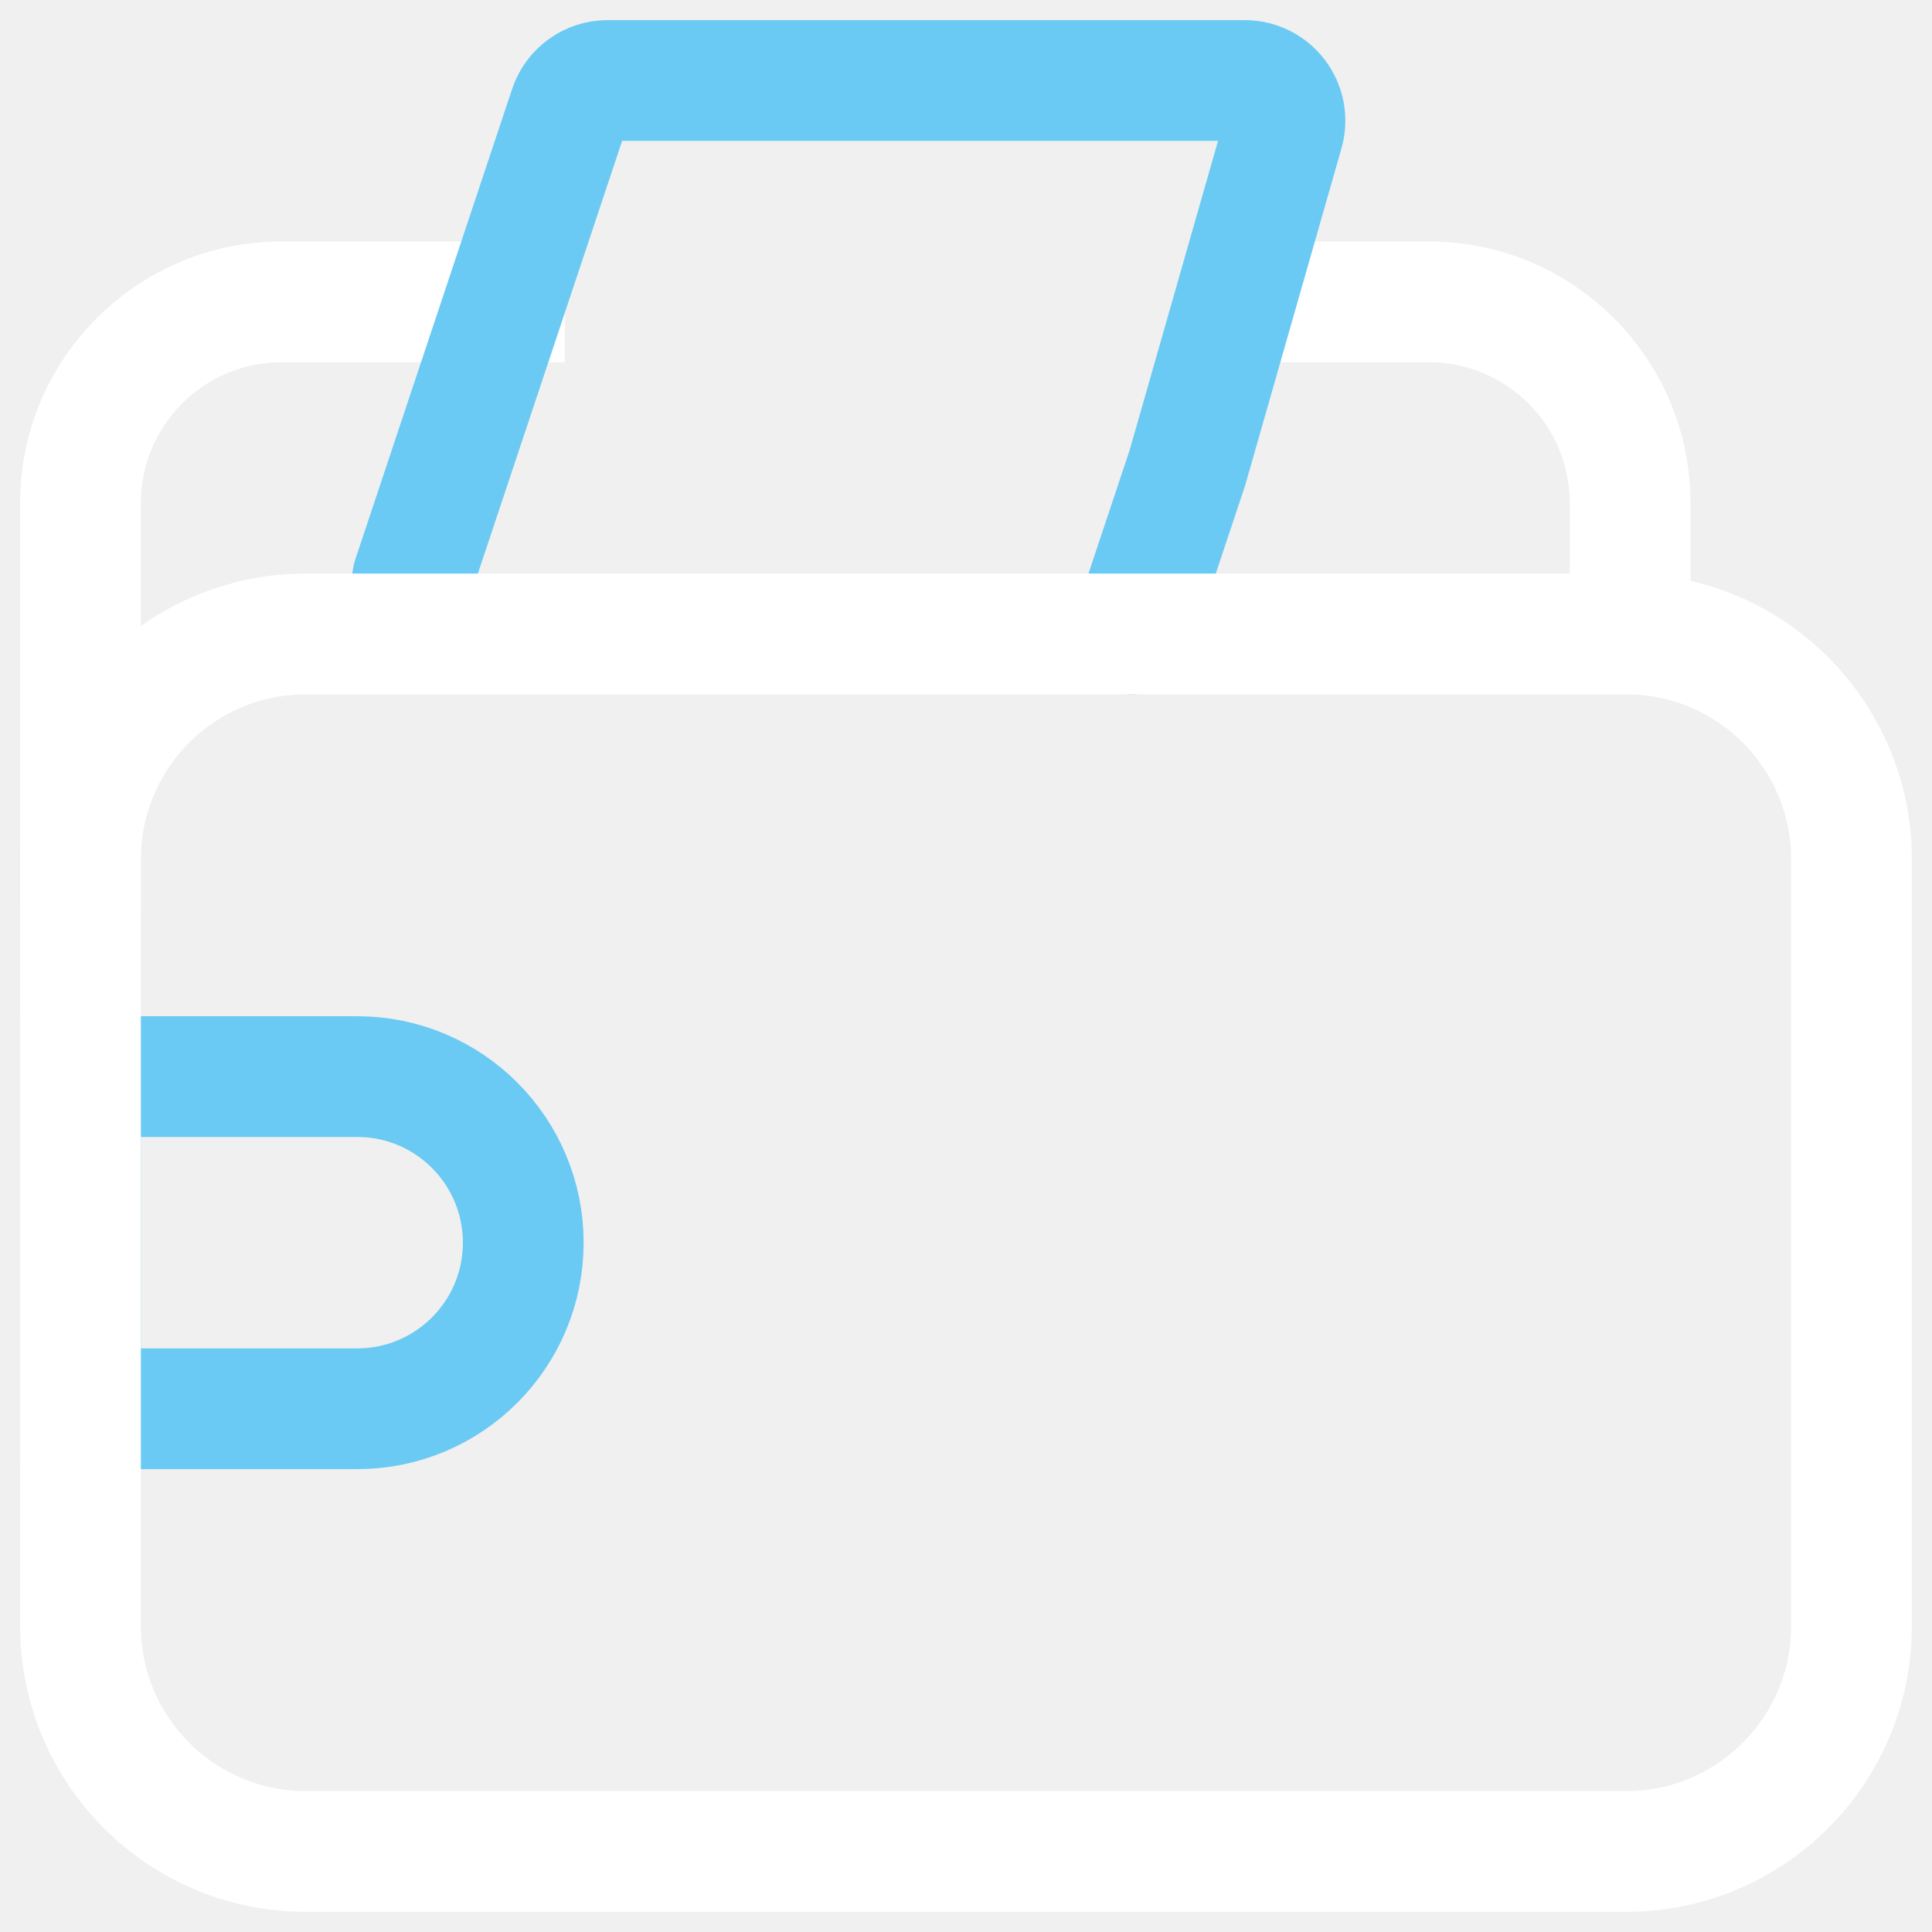
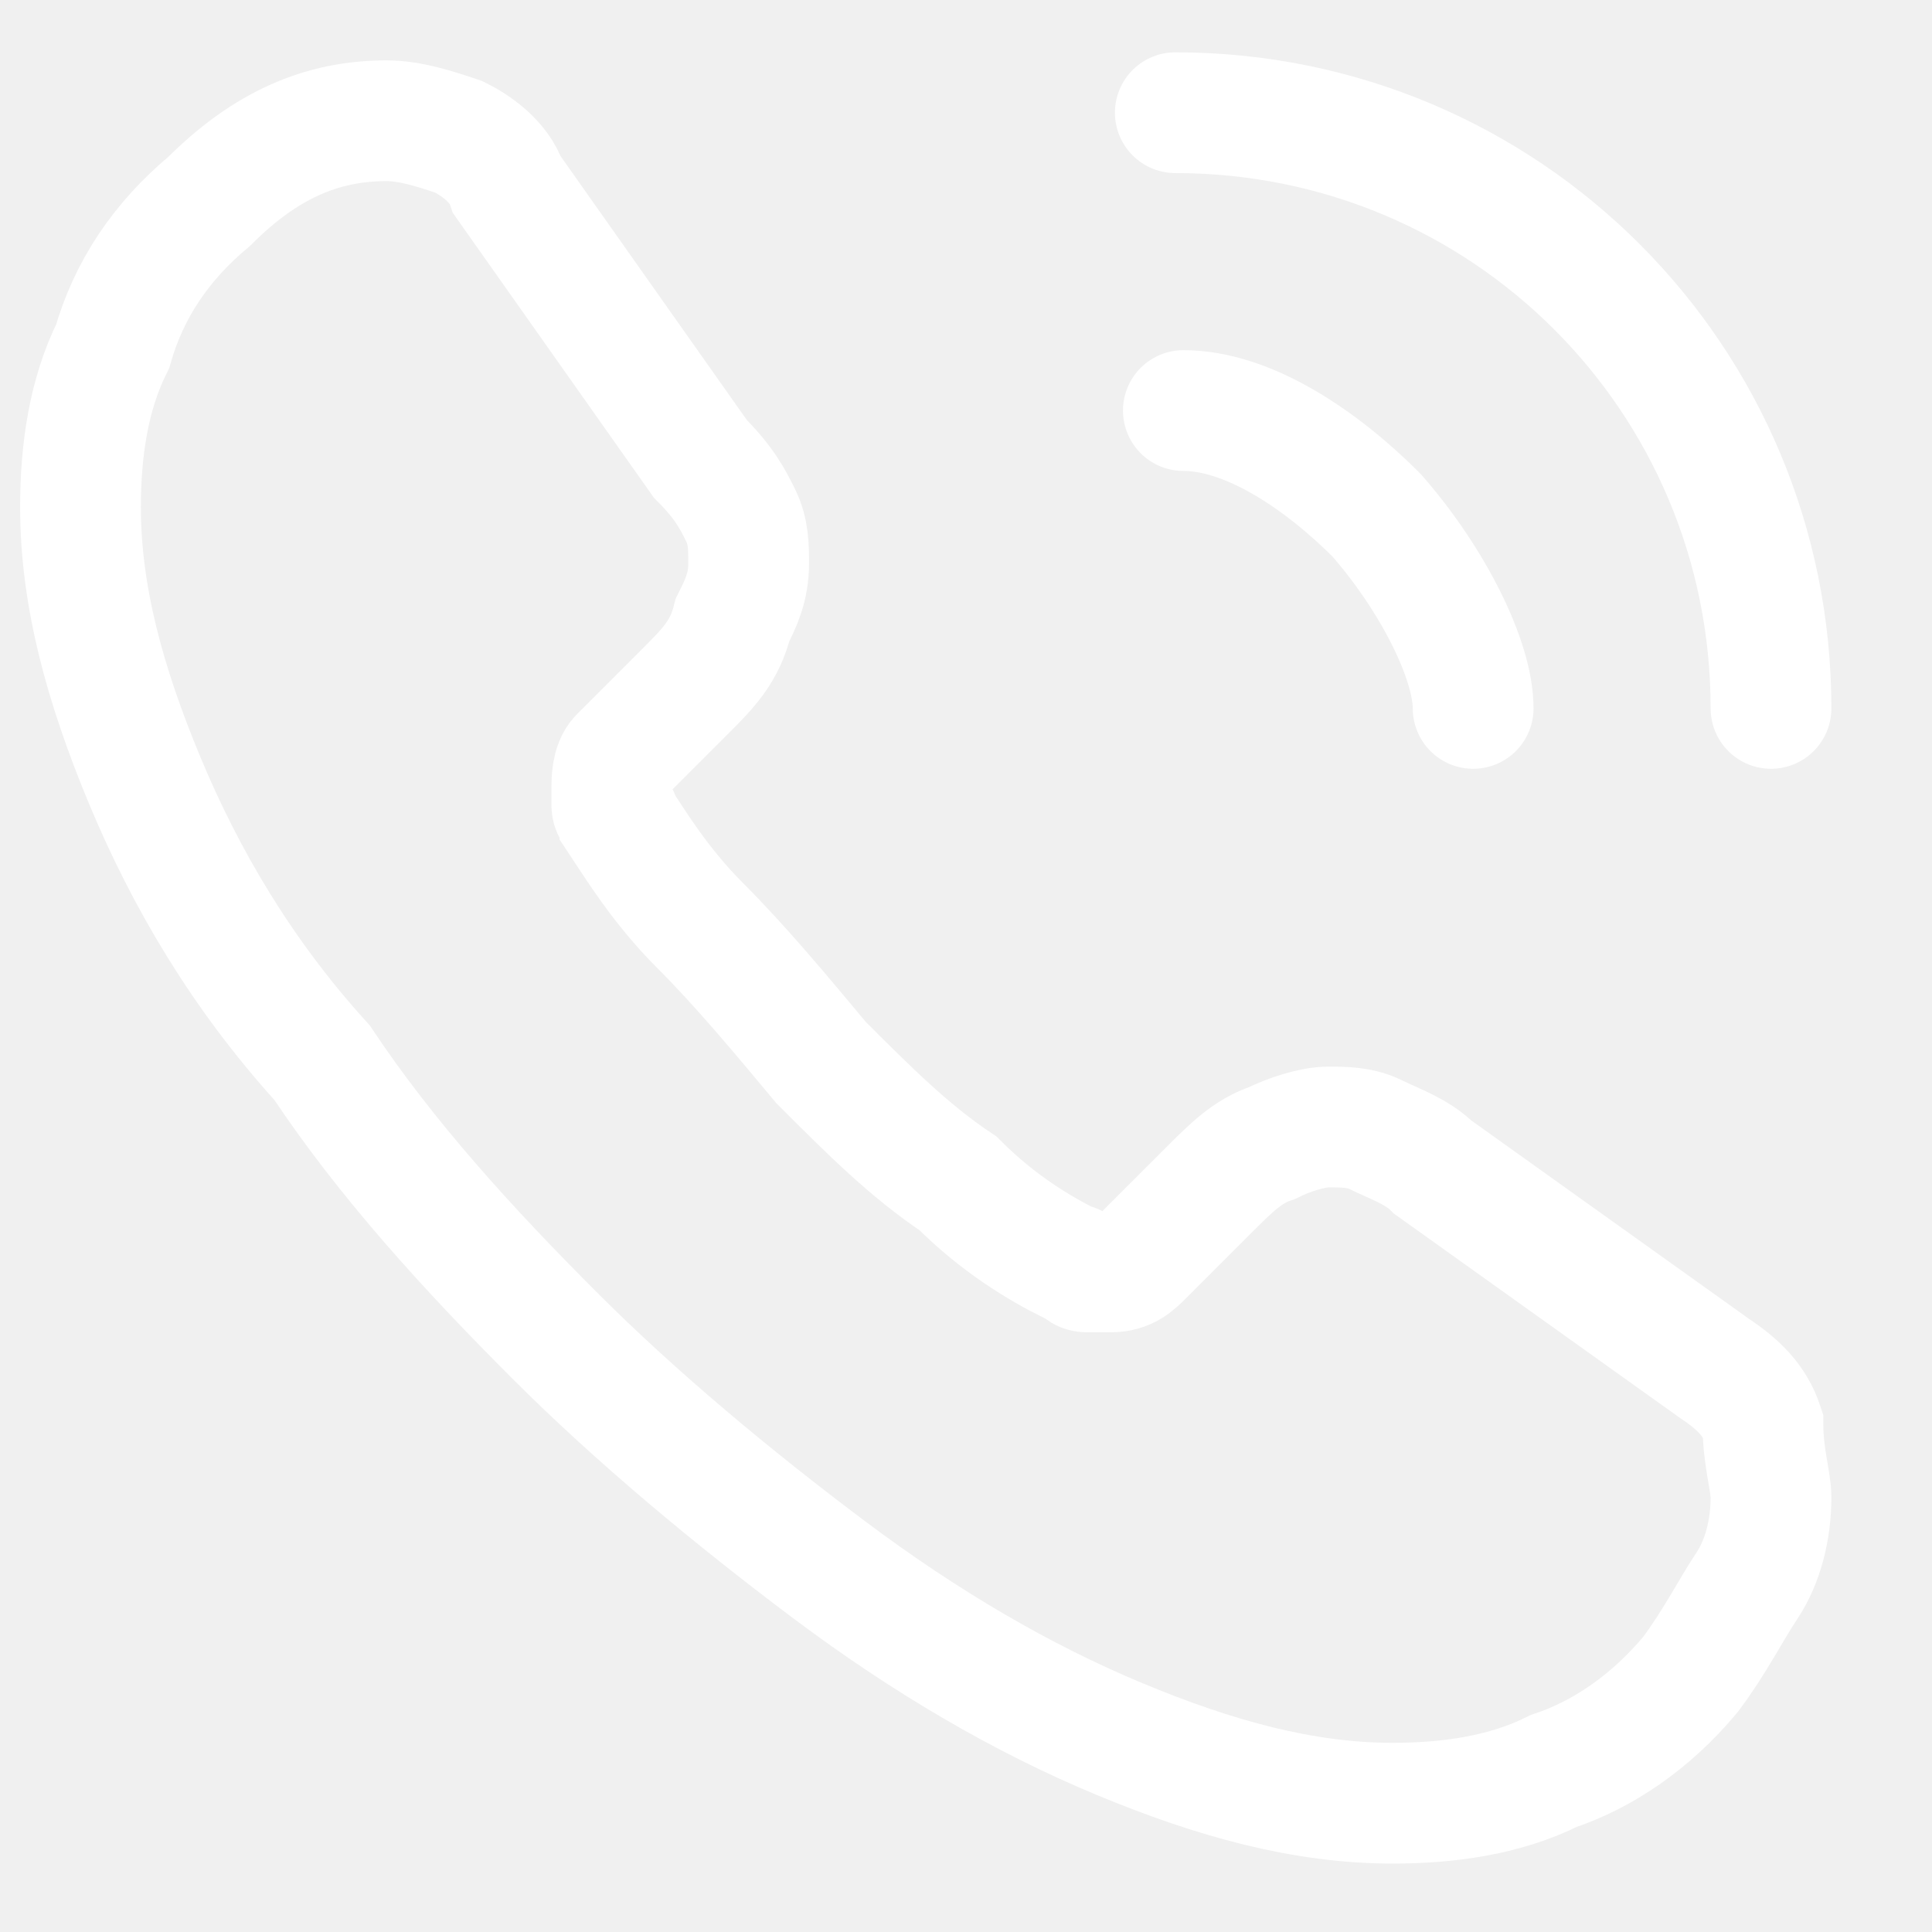
- <svg xmlns="http://www.w3.org/2000/svg" width="24" height="24" viewBox="0 0 24 24" fill="none">
-   <path d="M1 11.312V6.25C1 4.869 2.119 3.75 3.5 3.75H5.812H7.016M20.25 7.531V6.25C20.25 4.869 19.131 3.75 17.75 3.75H15.438" stroke="white" stroke-width="1.5" />
-   <path d="M1 13.374H4.438C5.577 13.374 6.5 14.298 6.5 15.437V15.437C6.5 16.576 5.577 17.5 4.438 17.5H1V13.374Z" stroke="#6ACAF3" stroke-width="1.5" />
-   <path d="M5.125 7.187L7.074 1.341C7.142 1.137 7.333 1 7.548 1H15.462C15.794 1 16.034 1.317 15.943 1.637L14.75 5.812L14.062 7.875" stroke="#6ACAF3" stroke-width="1.5" stroke-linecap="round" />
-   <path d="M15.438 23H3.8C2.254 23 1 21.746 1 20.2V10.675C1 9.128 2.254 7.875 3.8 7.875H20.2C21.746 7.875 23 9.128 23 10.675V20.2C23 21.746 21.746 23 20.2 23H16.829H15.044" stroke="white" stroke-width="1.5" />
+ <svg xmlns="http://www.w3.org/2000/svg" version="1.1" id="Layer_1" x="0px" y="0px" viewBox="0 0 24 24" style="enable-background:new 0 0 24 24;" xml:space="preserve">
+   <style type="text/css">
+ 	.st0{fill:none;stroke:#FFFFFF;stroke-width:1.5;stroke-miterlimit:10;}
+ 	.st1{fill:none;stroke:#FFFFFF;stroke-width:1.5;stroke-linecap:round;stroke-linejoin:round;}
+ </style>
+   <path class="st0" d="M22,18.6c0,0.4-0.1,0.8-0.3,1.1s-0.4,0.7-0.7,1.1c-0.5,0.6-1.1,1-1.7,1.2c-0.6,0.3-1.3,0.4-2,0.4  c-1.1,0-2.2-0.3-3.4-0.8c-1.2-0.5-2.4-1.2-3.6-2.1c-1.2-0.9-2.4-1.9-3.4-2.9c-1.1-1.1-2.1-2.2-2.9-3.4C3,12.1,2.3,10.9,1.8,9.7  C1.3,8.5,1,7.4,1,6.3c0-0.7,0.1-1.4,0.4-2C1.6,3.6,2,3,2.6,2.5c0.7-0.7,1.4-1,2.2-1c0.3,0,0.6,0.1,0.9,0.2C5.9,1.8,6.2,2,6.3,2.3  l2.4,3.4C9,6,9.1,6.2,9.2,6.4c0.1,0.2,0.1,0.4,0.1,0.6c0,0.3-0.1,0.5-0.2,0.7C9,8.1,8.8,8.3,8.5,8.6L7.7,9.4  C7.6,9.5,7.6,9.7,7.6,9.8c0,0.1,0,0.2,0,0.2c0,0.1,0.1,0.1,0.1,0.2c0.2,0.3,0.5,0.8,1,1.3c0.5,0.5,1,1.1,1.5,1.7  c0.6,0.6,1.1,1.1,1.7,1.5c0.5,0.5,1,0.8,1.4,1c0.1,0,0.1,0.1,0.2,0.1c0.1,0,0.2,0,0.3,0c0.2,0,0.3-0.1,0.4-0.2l0.8-0.8  c0.3-0.3,0.5-0.5,0.8-0.6c0.2-0.1,0.5-0.2,0.7-0.2c0.2,0,0.4,0,0.6,0.1c0.2,0.1,0.5,0.2,0.7,0.4l3.5,2.5c0.3,0.2,0.5,0.4,0.6,0.7  C21.9,18.1,22,18.4,22,18.6z" />
+   <path class="st1" d="M18.3,8.8c0-0.6-0.5-1.6-1.2-2.4c-0.7-0.7-1.6-1.3-2.4-1.3" />
+   <path class="st1" d="M22,8.8c0-4.1-3.3-7.4-7.4-7.4" />
</svg>
